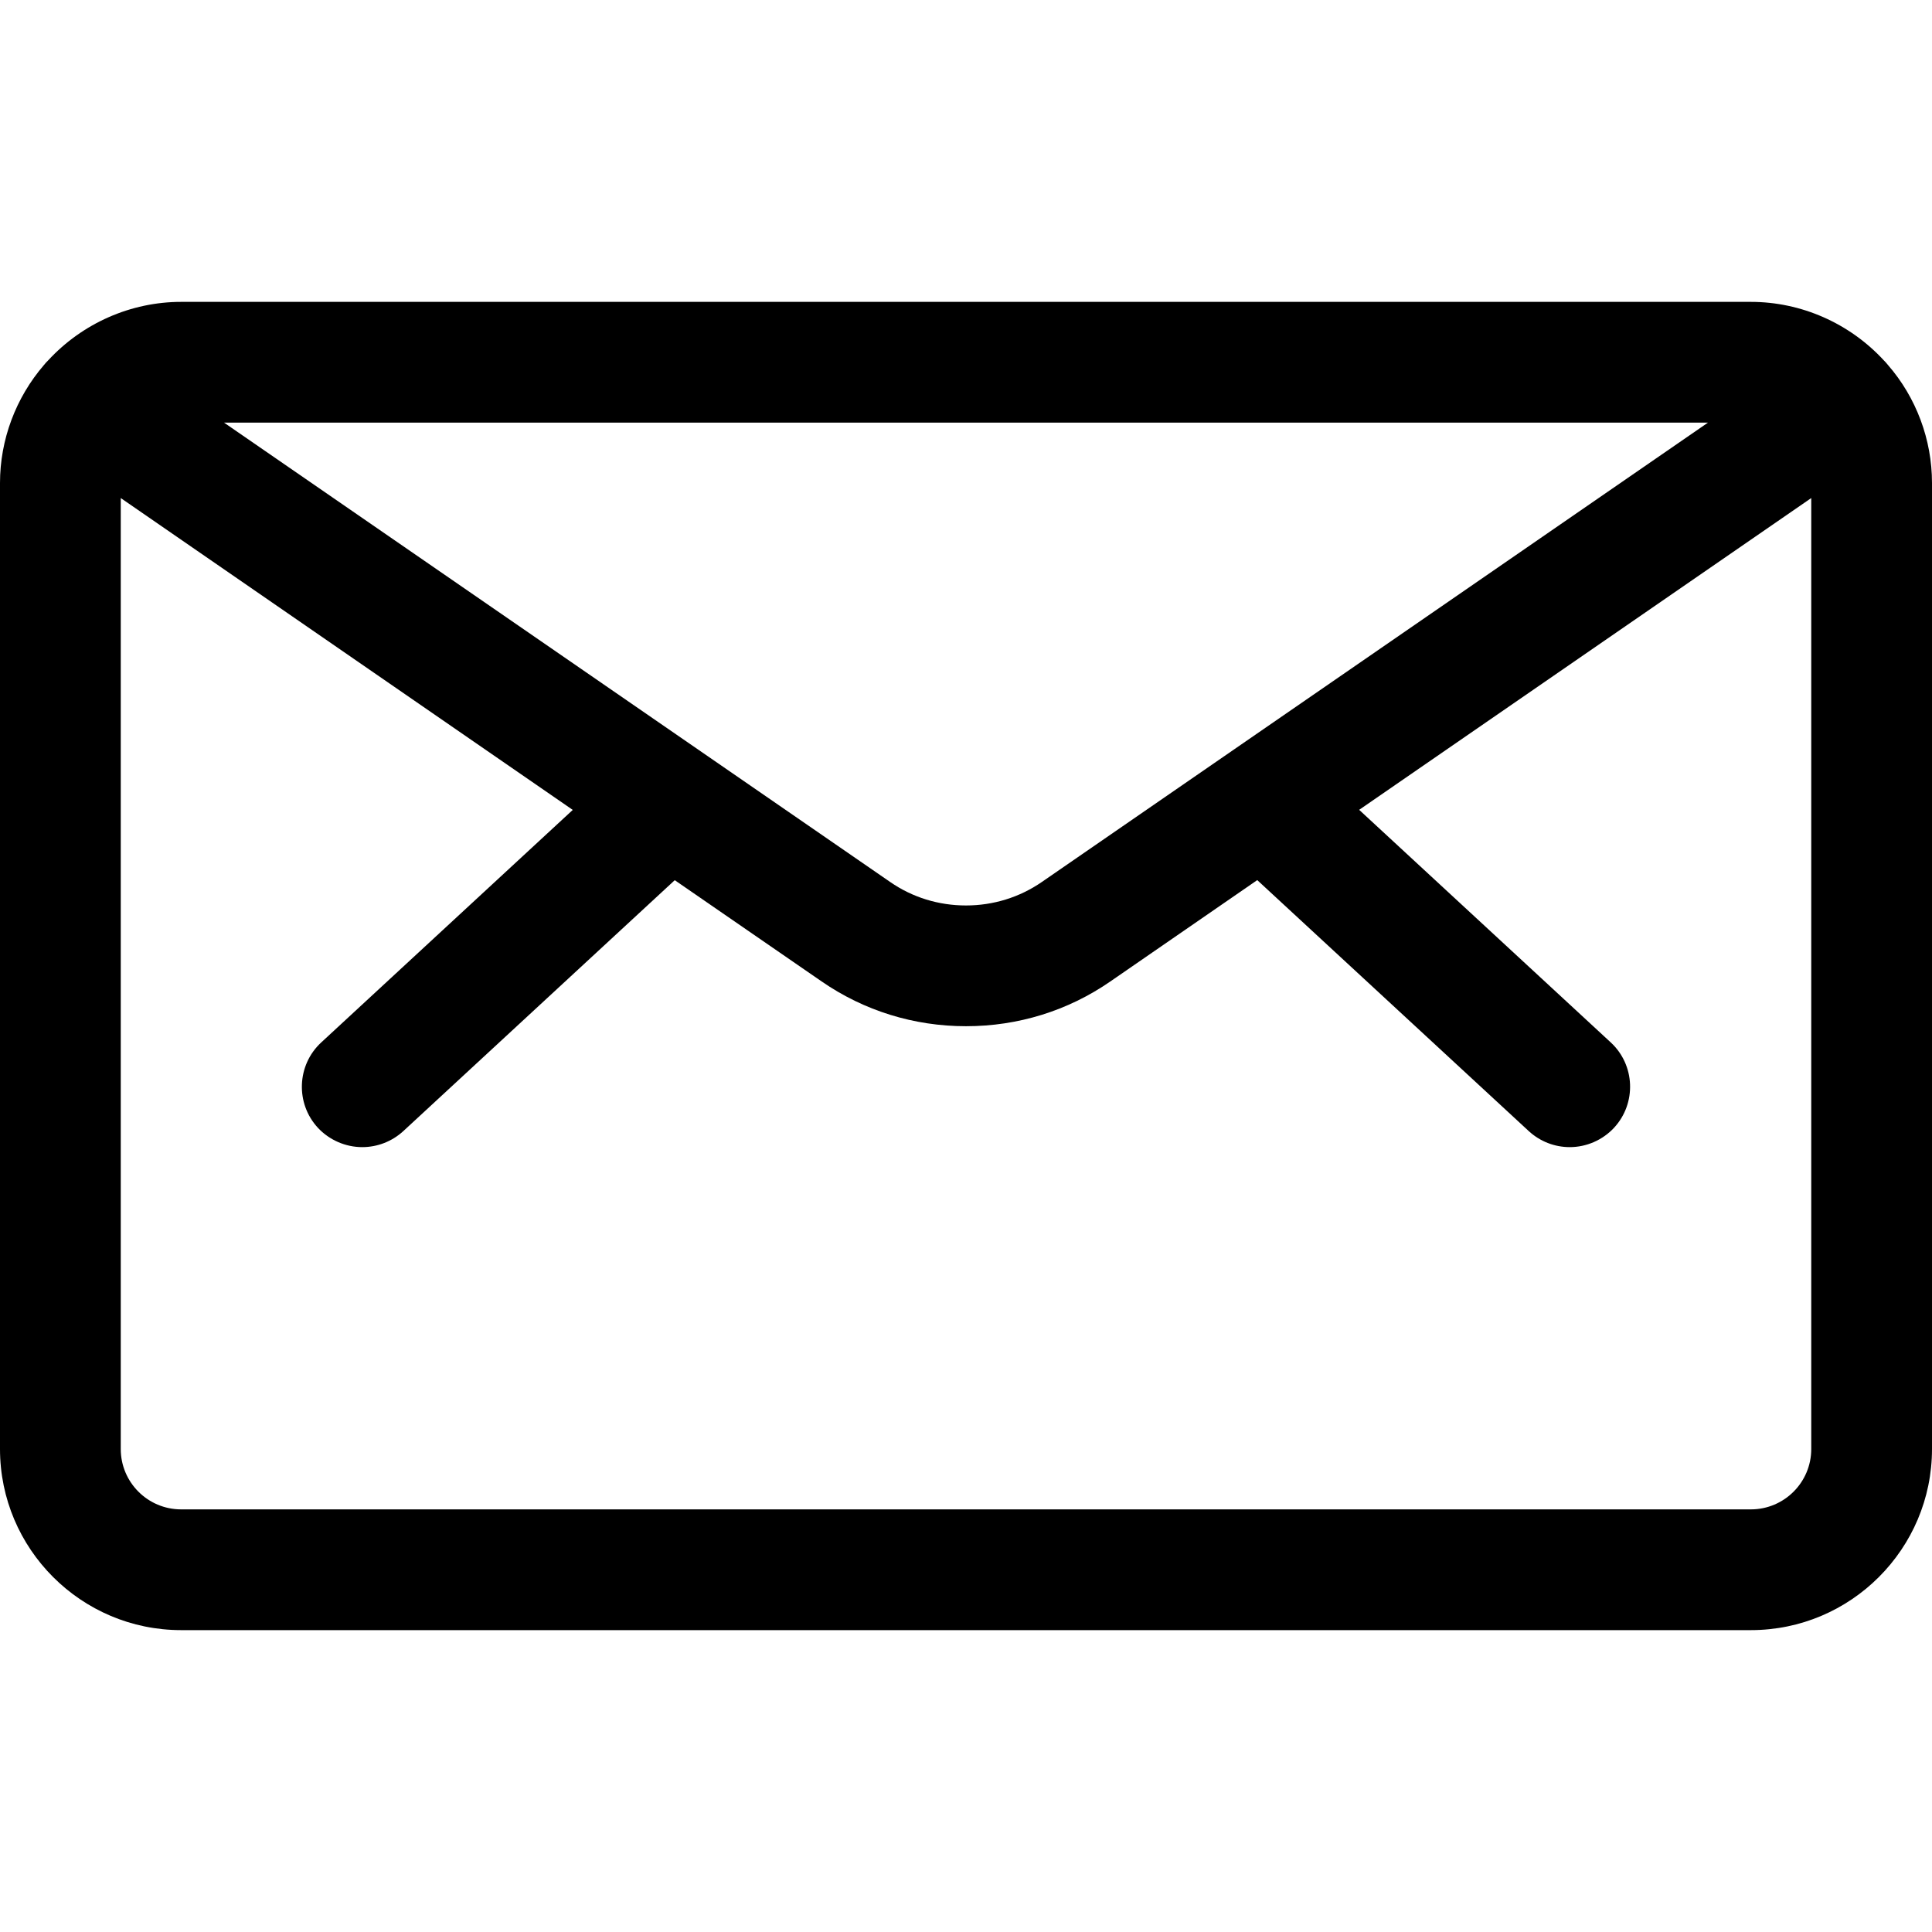
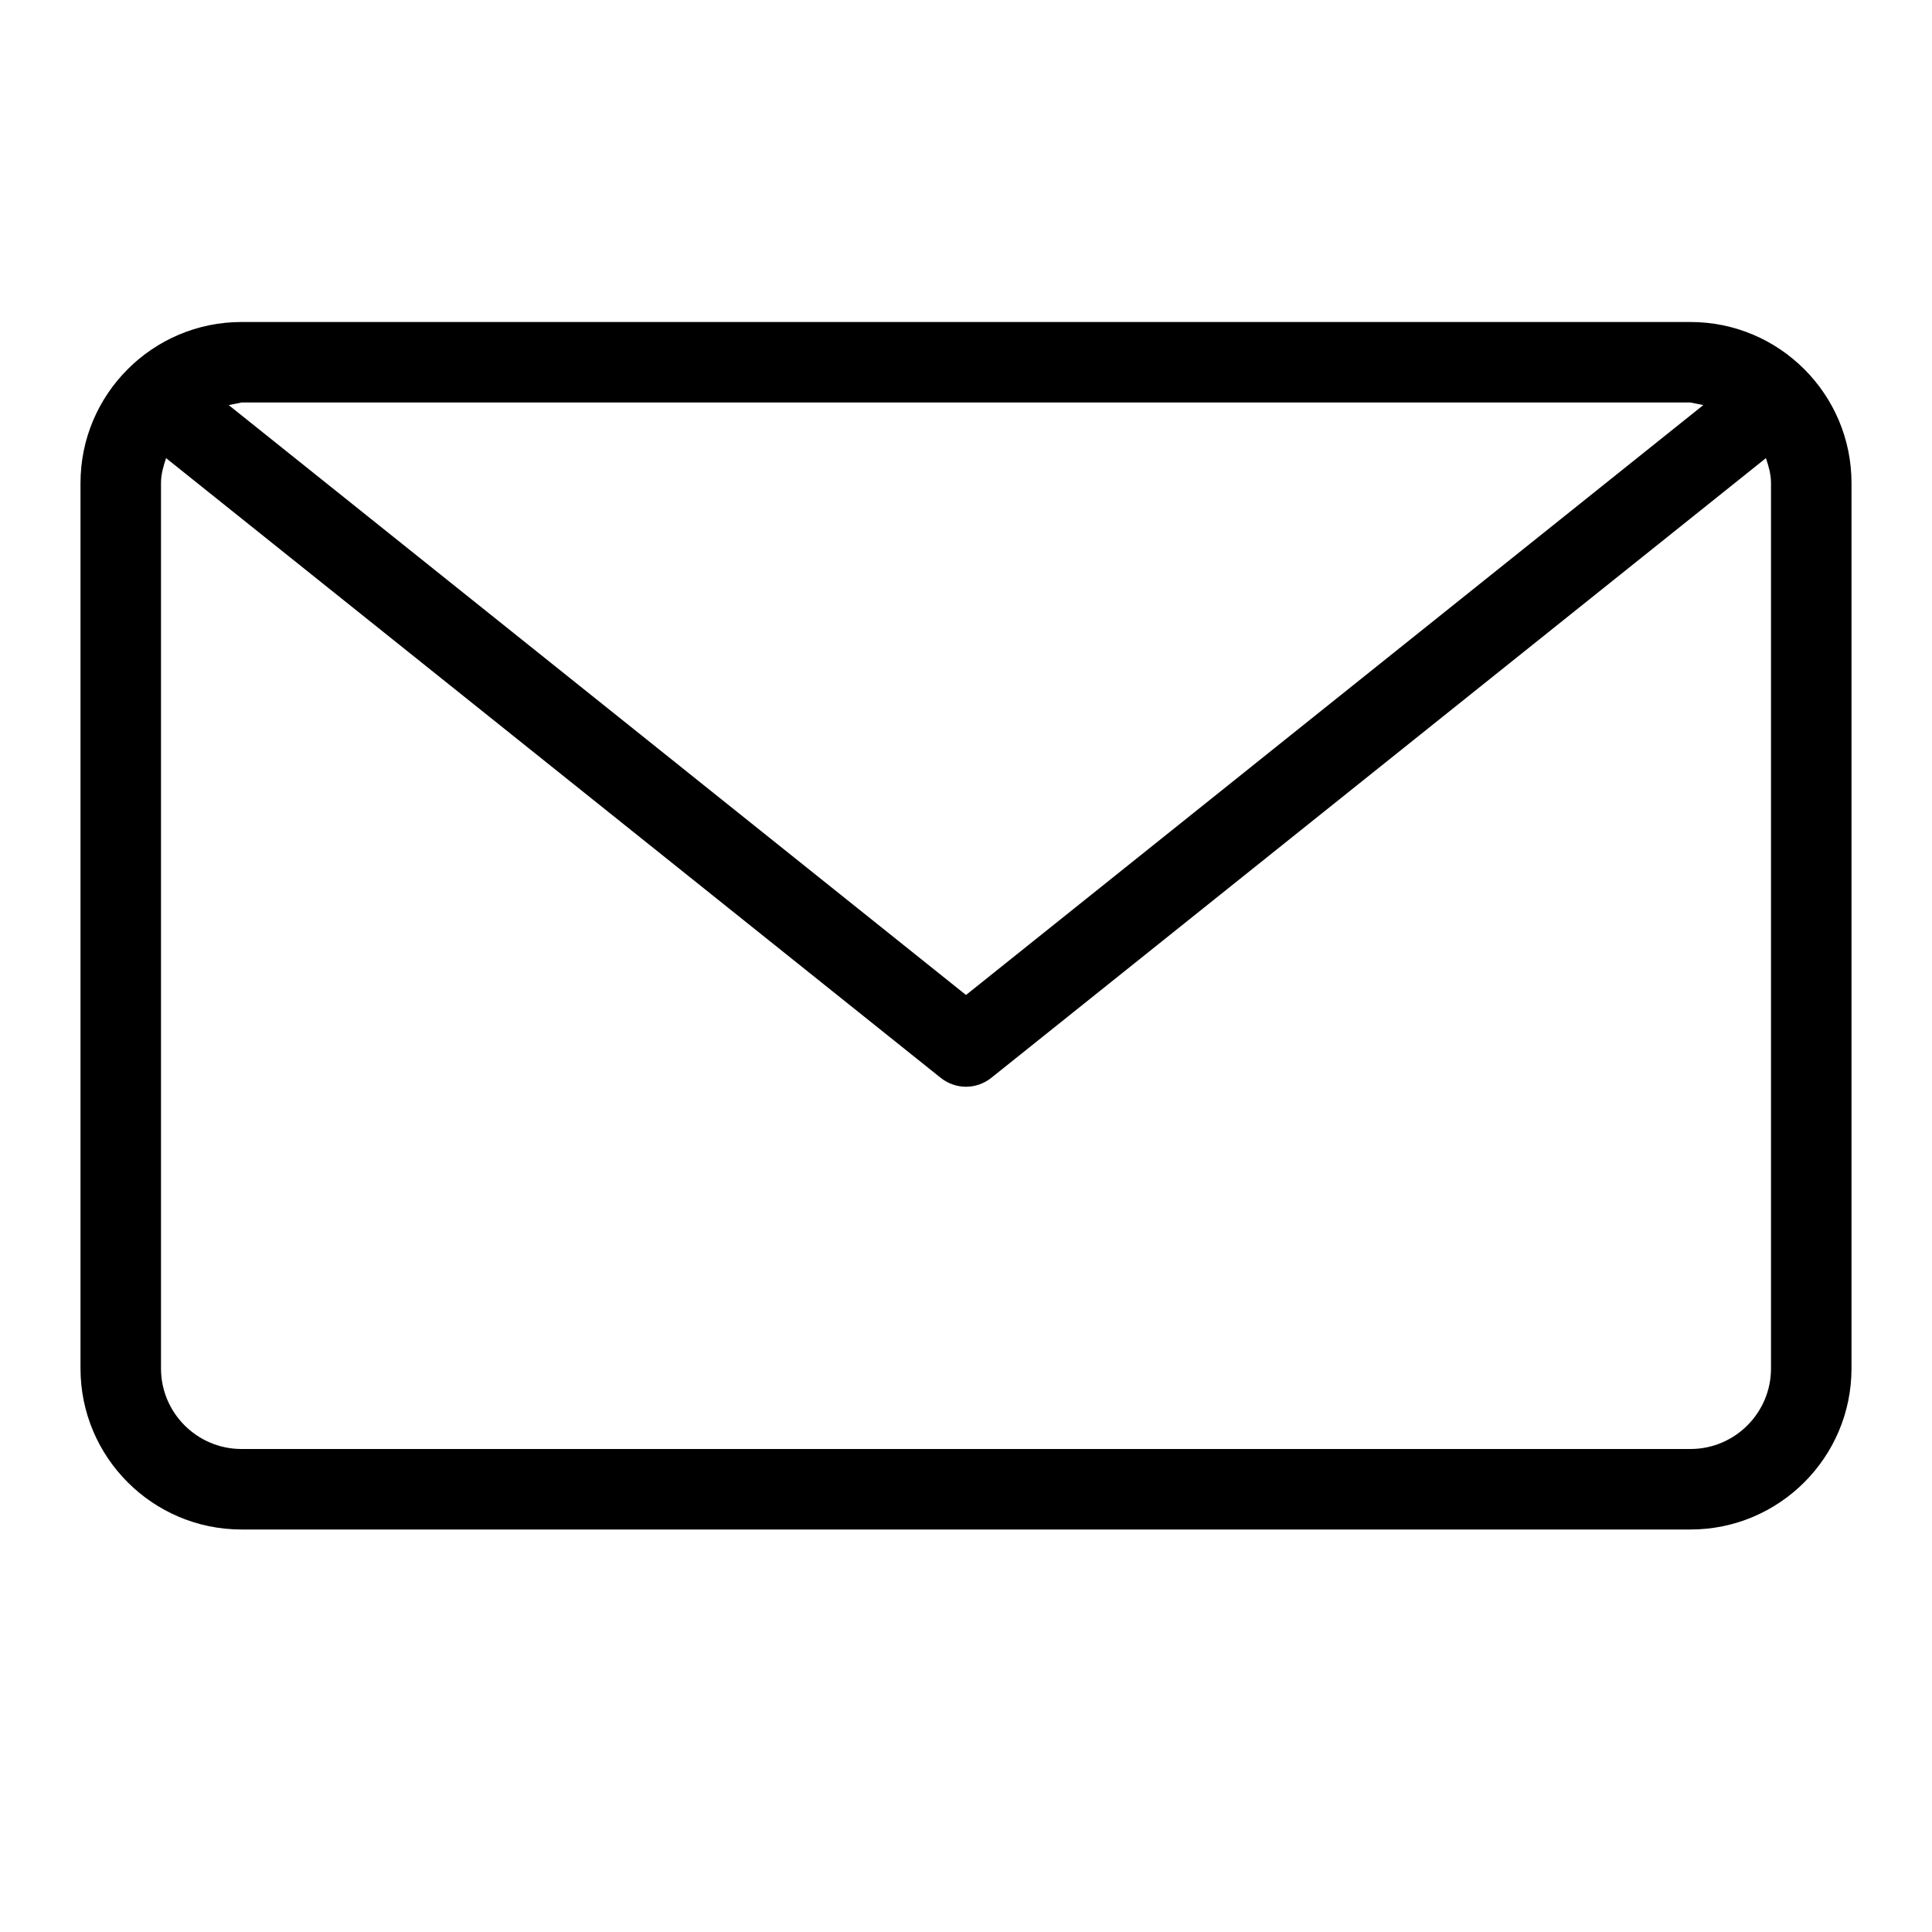
- <svg xmlns="http://www.w3.org/2000/svg" viewBox="0 0 24 24">
-   <path d="M2.25 20.25C1.009 20.25 0 19.241 0 18V6c0-.537.195-1.059.548-1.468.013-.016.031-.037.051-.056.426-.461 1.027-.726 1.651-.726h19.5c.625 0 1.226.265 1.652.727.018.018.035.037.051.057.351.404.547.927.547 1.466v12c0 1.241-1.009 2.25-2.25 2.25H2.25zM1.5 18c0 .414.336.75.75.75h19.5c.414 0 .75-.336.75-.75V6.187l-5.616 3.873 3.125 2.889c.304.281.322.756.042 1.06-.142.153-.343.241-.551.241-.189 0-.37-.071-.509-.199l-3.373-3.118-1.825 1.259c-.526.364-1.146.556-1.793.556-.646 0-1.266-.192-1.793-.556l-1.825-1.258-3.373 3.118c-.139.127-.32.198-.509.198-.208 0-.409-.088-.551-.24-.281-.304-.262-.78.041-1.06l3.125-2.889L1.5 6.187V18zm9.559-7.043c.276.191.601.291.941.291.34 0 .665-.101.941-.291l8.276-5.707H2.783l8.276 5.707z" />
+ <svg xmlns="http://www.w3.org/2000/svg" version="1" width="24" height="24" viewBox="0 0 24 24">
+   <path d="M21 4h-18c-1.103 0-2 .897-2 2v11c0 1.103.897 2 2 2h18c1.103 0 2-.897 2-2v-11c0-1.103-.897-2-2-2zm0 1l.159.032-9.159 7.328-9.159-7.328.159-.032h18zm1 12c0 .551-.449 1-1 1h-18c-.551 0-1-.449-1-1v-11c0-.11.03-.21.063-.309l9.625 7.7c.091.072.202.109.312.109s.221-.037.312-.109l9.625-7.7c.033.099.063.199.063.309v11z" />
</svg>
